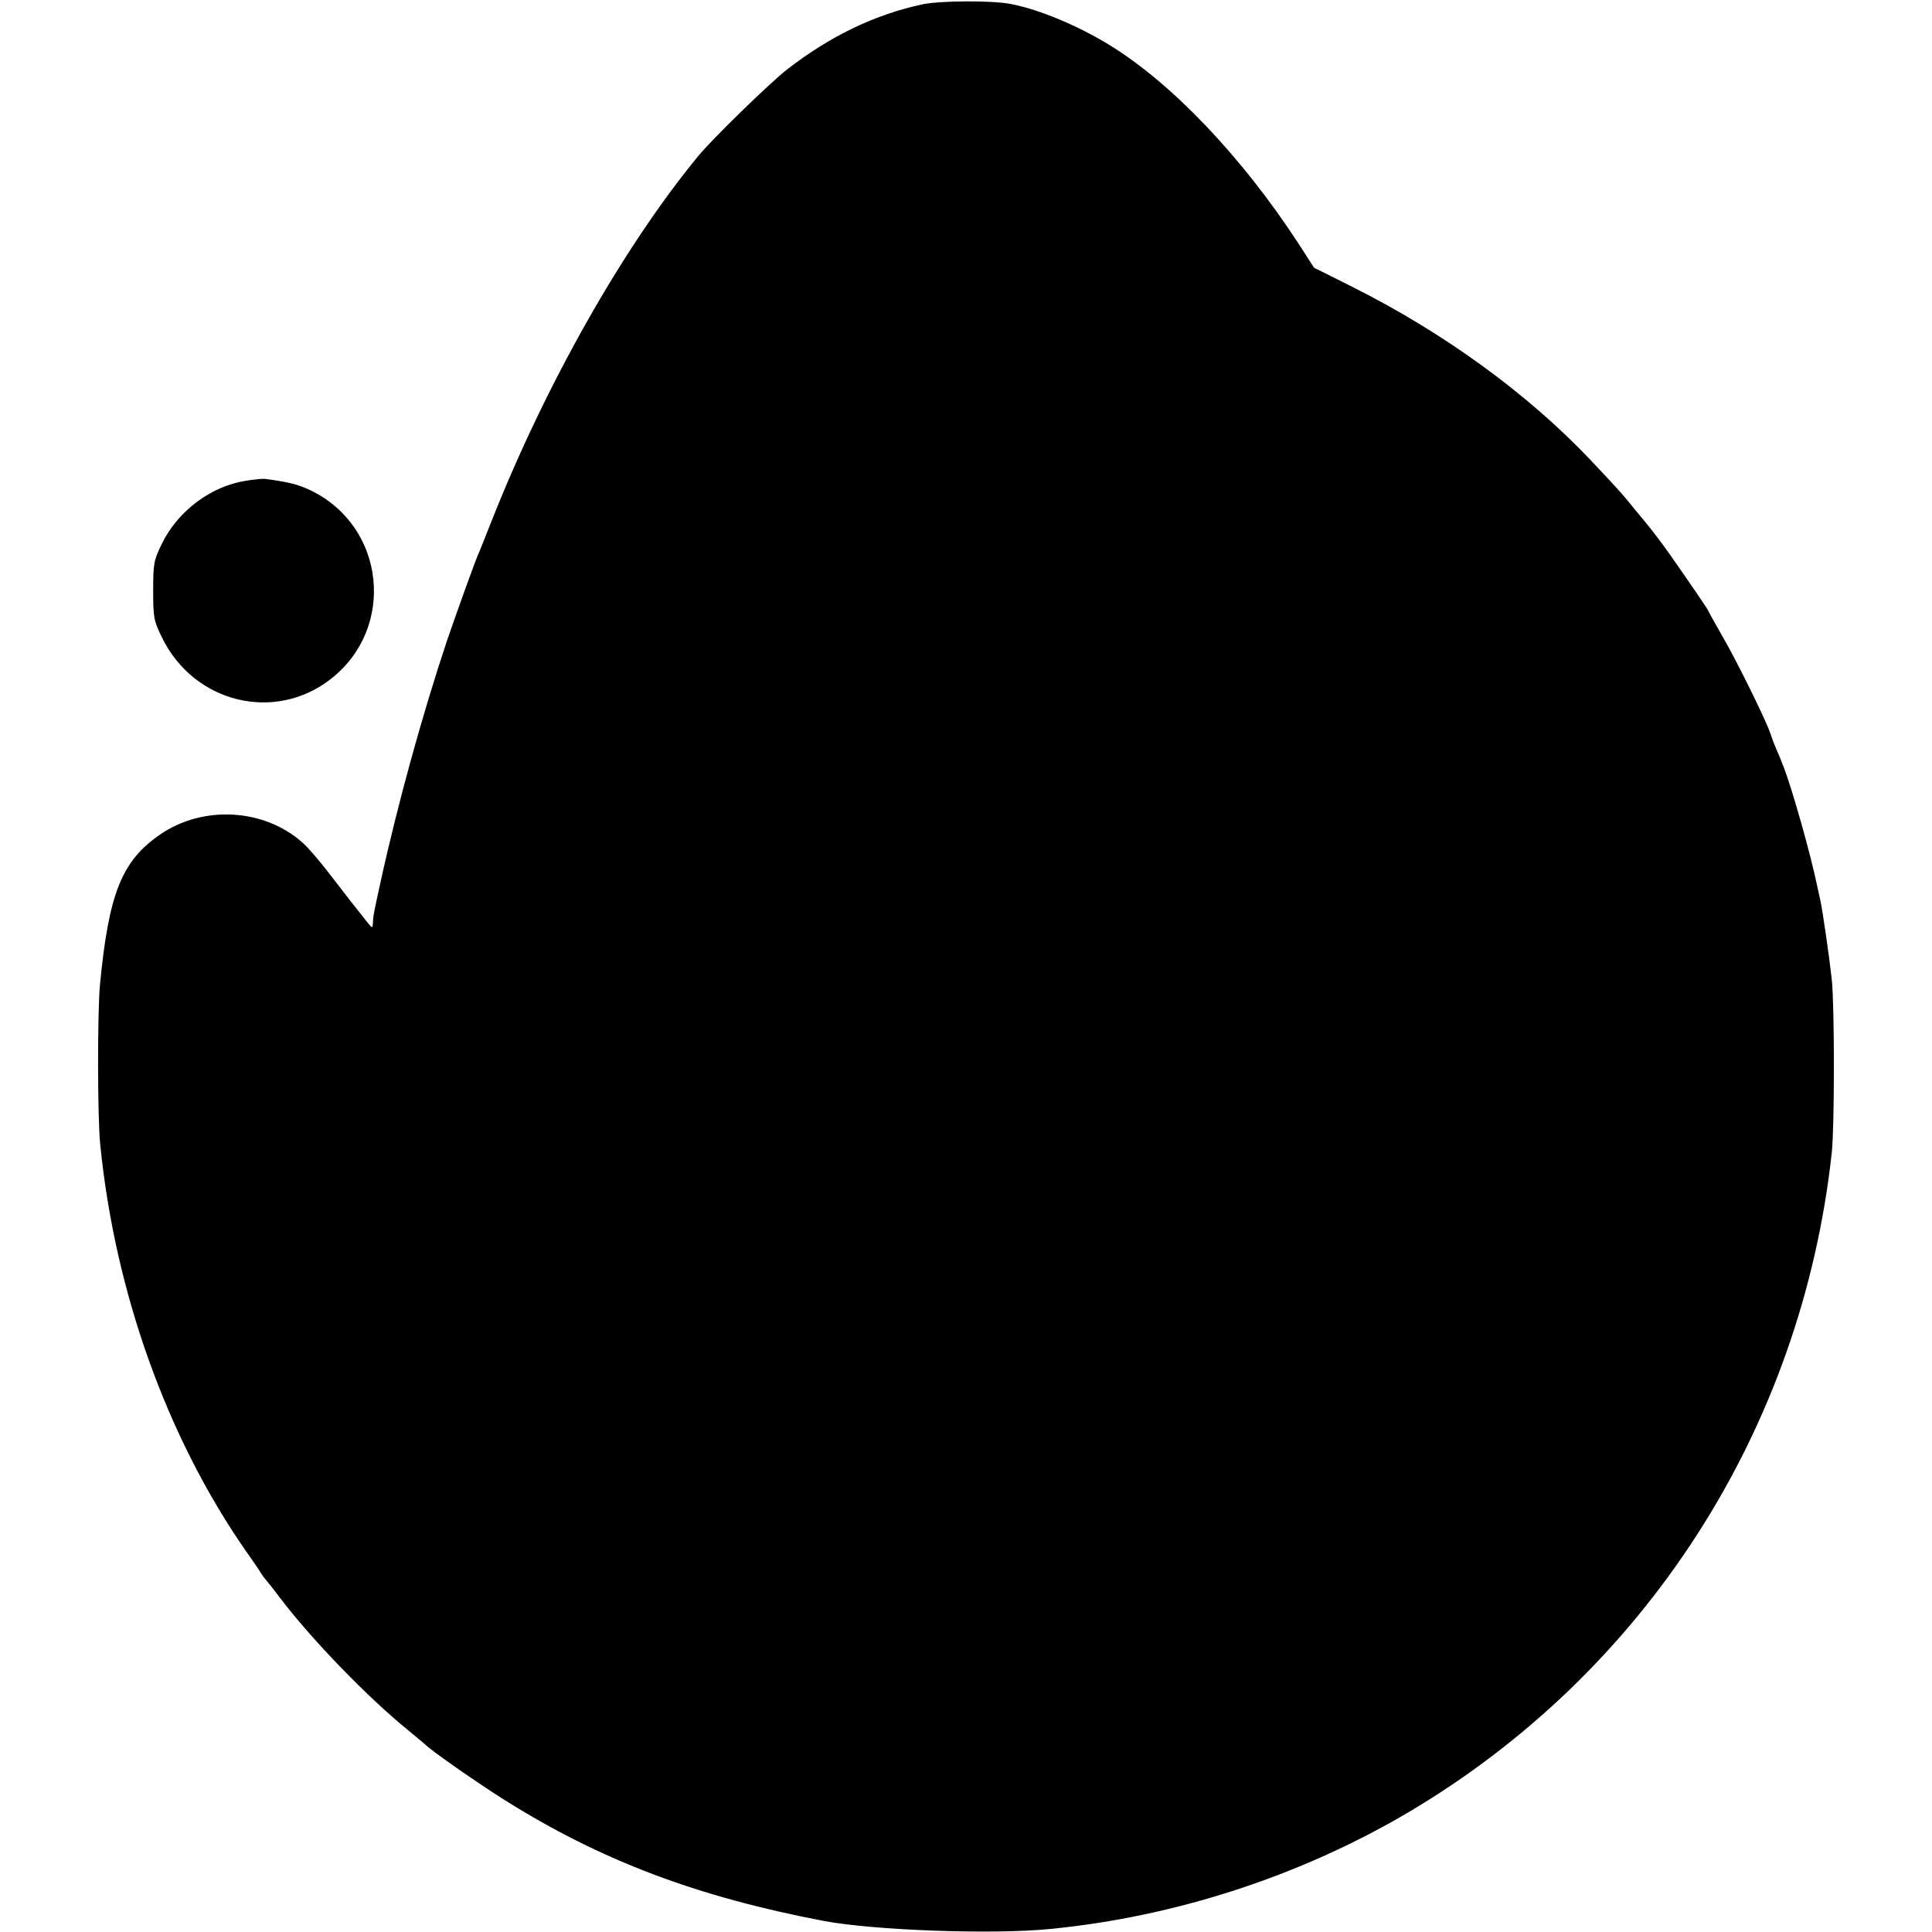
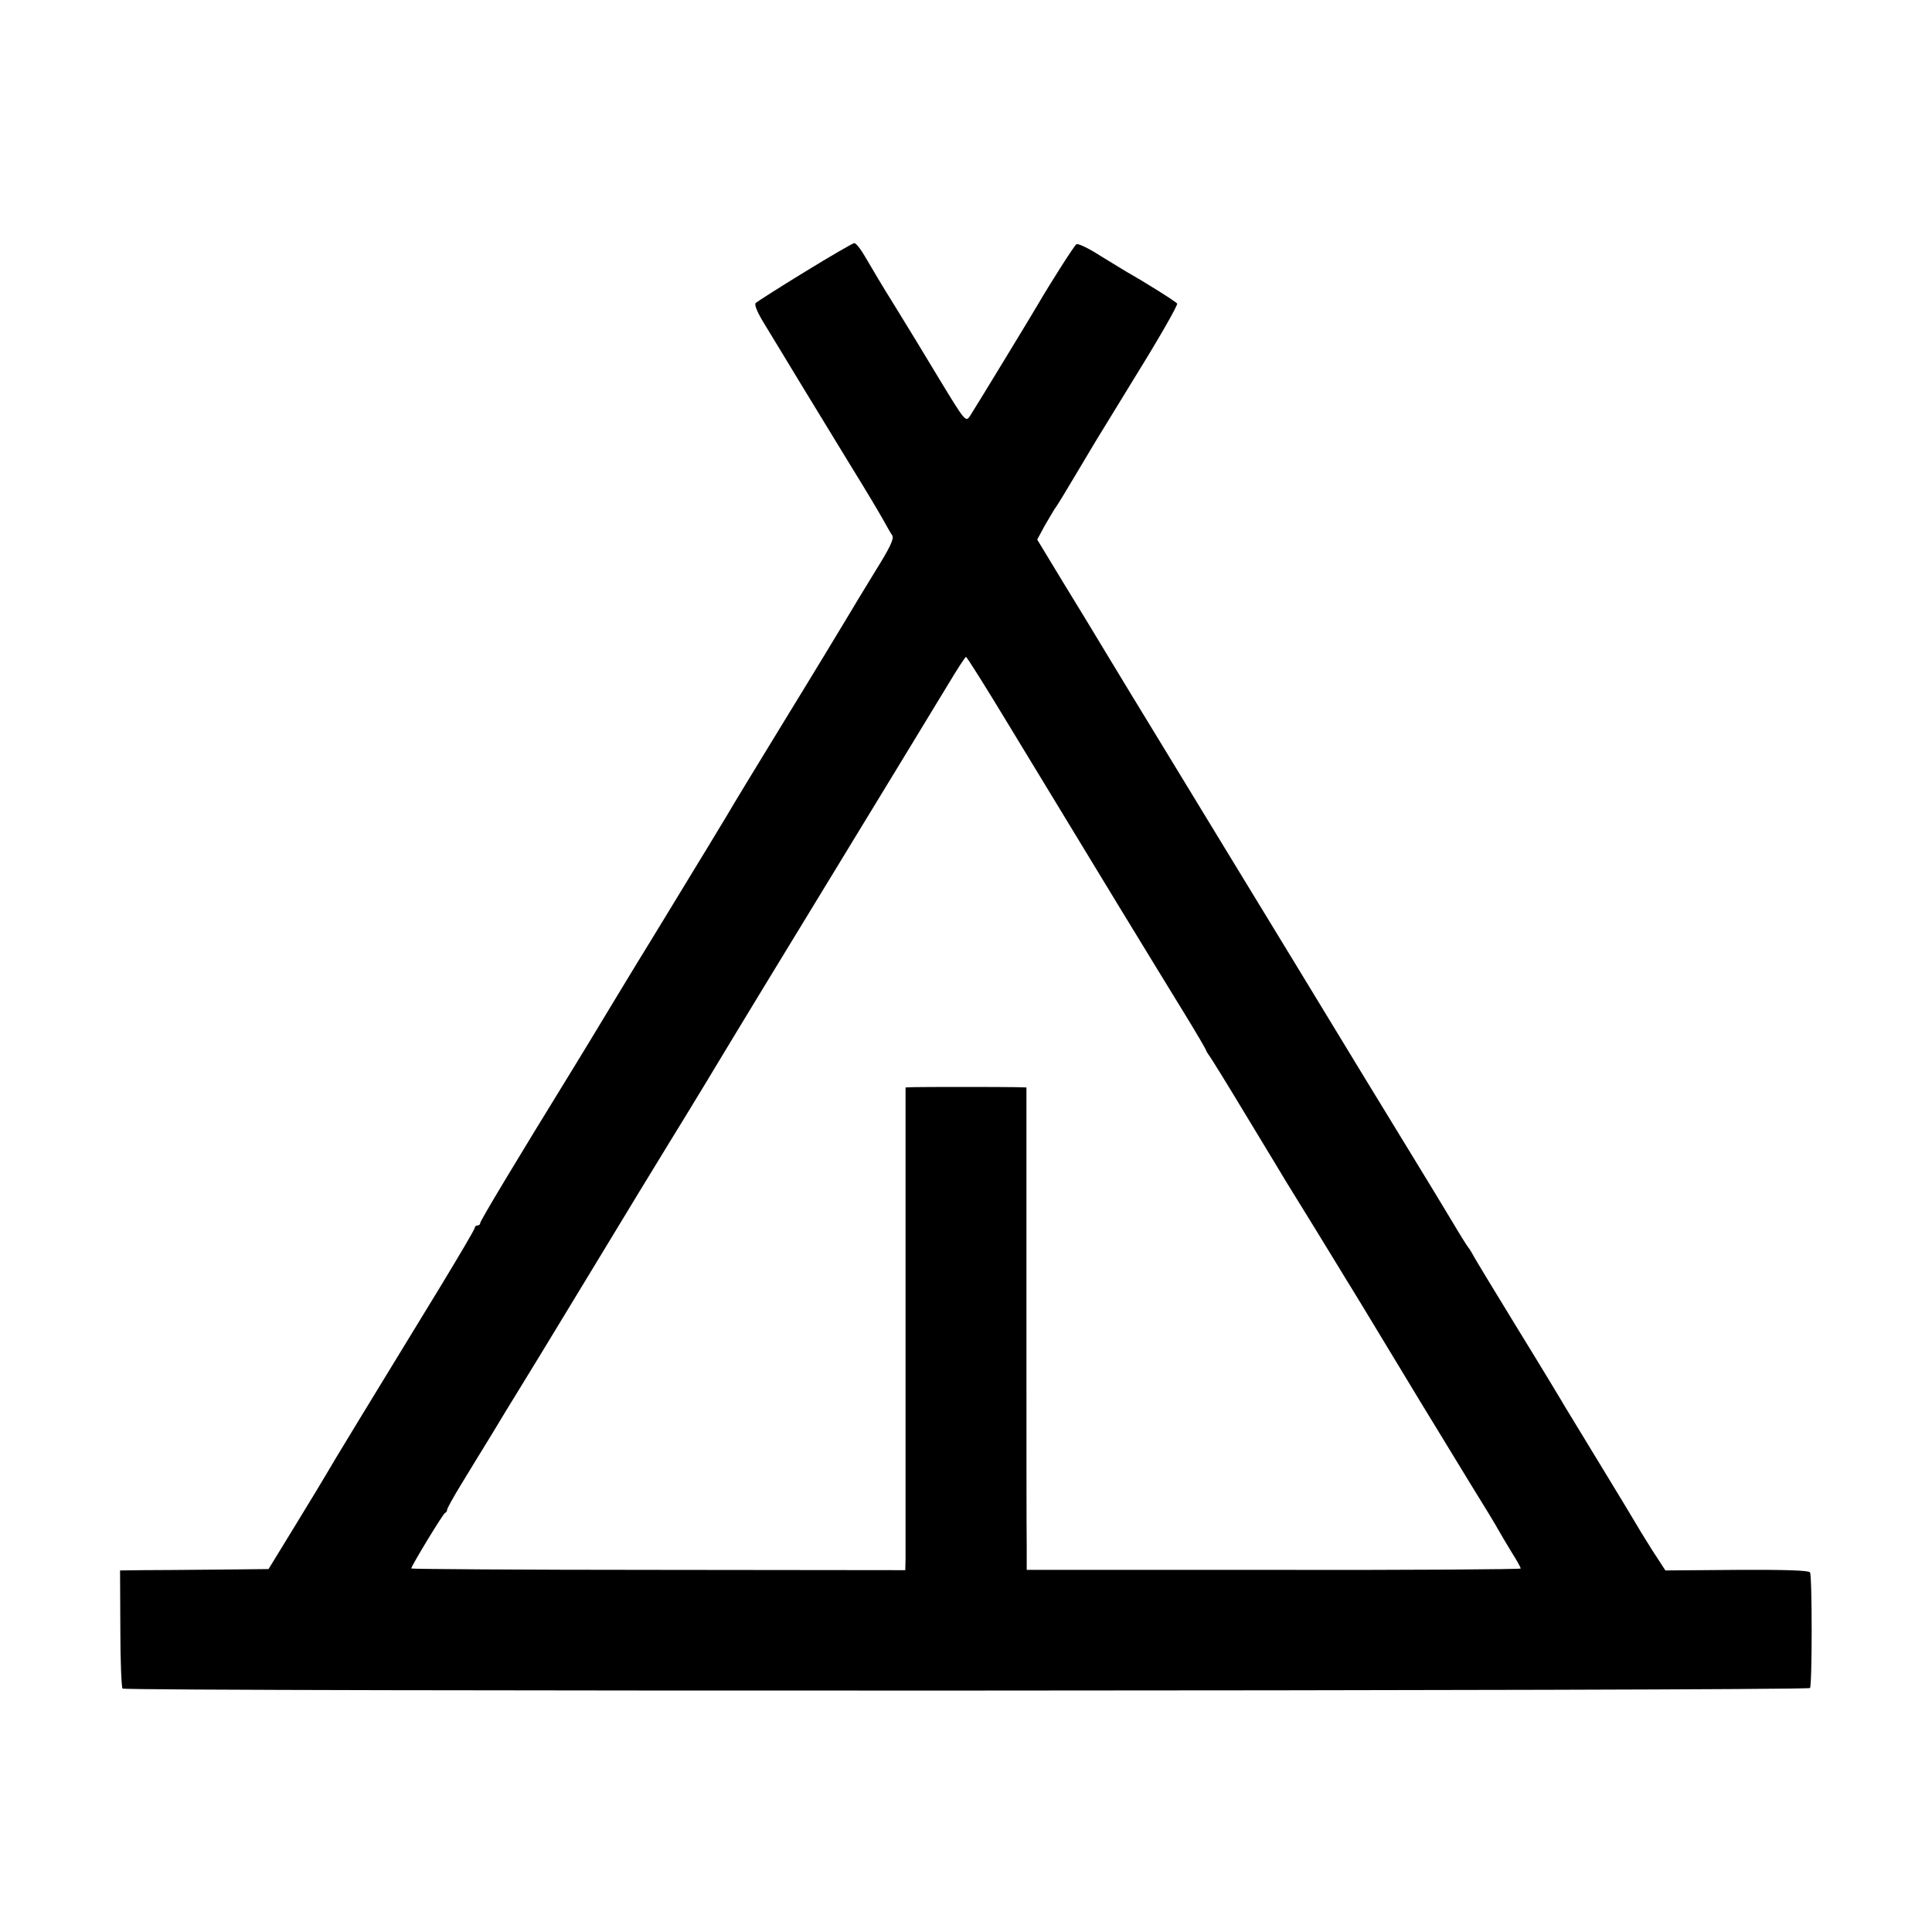
<svg xmlns="http://www.w3.org/2000/svg" version="1.0" width="700pt" height="700pt" viewBox="0 0 700 700" preserveAspectRatio="xMidYMid meet">
  <g transform="translate(0,700) scale(0.1,-0.1)" fill="#000000" stroke="none">
-     <path d="M3341 6984 c-172 -37 -334 -115 -491 -237 -61 -48 -267 -248 -319 -311 -273 -331 -556 -832 -752 -1329 -22 -56 -44 -111 -49 -122 -8 -17 -78 -211 -110 -305 -87 -260 -179 -591 -241 -875 -26 -117 -27 -126 -28 -150 -1 -19 -2 -19 -19 2 -52 65 -68 86 -132 169 -38 50 -85 105 -105 122 -139 123 -359 135 -514 29 -140 -96 -187 -213 -219 -547 -9 -101 -9 -476 1 -575 53 -537 243 -1067 531 -1479 23 -32 46 -66 51 -75 6 -9 12 -18 15 -21 3 -3 28 -34 55 -70 115 -151 317 -360 465 -480 30 -25 57 -47 60 -50 21 -22 187 -138 287 -201 350 -220 697 -351 1158 -439 181 -34 612 -50 820 -29 453 44 906 192 1295 421 862 509 1428 1389 1537 2393 10 93 10 530 0 625 -9 82 -33 250 -42 290 -3 14 -8 36 -11 50 -23 112 -89 346 -121 430 -4 8 -7 17 -8 20 -1 3 -8 21 -17 41 -9 20 -19 47 -23 60 -14 44 -121 262 -174 353 -28 49 -51 90 -51 92 0 3 -70 106 -139 204 -25 36 -66 90 -91 120 -25 30 -54 65 -65 79 -19 23 -46 53 -131 143 -227 240 -530 461 -863 628 l-140 70 -56 87 c-206 316 -461 583 -687 721 -113 69 -251 127 -353 147 -65 14 -261 13 -324 -1z" />
-     <path d="M890 5258 c-126 -20 -245 -109 -303 -227 -30 -61 -32 -73 -32 -171 0 -98 2 -109 32 -170 116 -238 410 -309 613 -149 235 185 196 550 -72 681 -45 22 -78 31 -168 43 -8 1 -40 -2 -70 -7z" />
+     <path d="M2916 6015 c-93 -57 -173 -108 -178 -113 -6 -6 7 -36 33 -78 23 -38 86 -141 139 -229 54 -88 135 -221 180 -295 46 -74 94 -155 108 -180 14 -25 29 -52 35 -60 7 -12 -9 -45 -62 -130 -39 -63 -85 -140 -103 -170 -18 -30 -117 -194 -222 -365 -104 -170 -199 -326 -210 -346 -12 -19 -61 -102 -111 -183 -49 -81 -101 -166 -115 -189 -14 -23 -39 -64 -55 -90 -17 -27 -77 -126 -134 -220 -57 -95 -127 -210 -156 -257 -194 -315 -325 -533 -325 -541 0 -5 -4 -9 -10 -9 -5 0 -10 -4 -10 -9 0 -5 -55 -98 -121 -207 -247 -404 -403 -660 -416 -684 -8 -14 -58 -97 -112 -185 l-98 -160 -189 -2 c-104 -1 -225 -2 -269 -2 l-80 -1 1 -210 c0 -116 4 -213 8 -218 11 -11 6107 -9 6114 2 8 13 8 406 0 419 -4 7 -88 10 -265 9 l-259 -2 -50 77 c-27 43 -54 87 -60 98 -6 11 -62 103 -124 205 -62 102 -120 197 -129 212 -9 16 -85 142 -170 280 -85 139 -160 262 -165 273 -6 11 -13 22 -16 25 -3 3 -30 46 -59 95 -30 50 -102 169 -161 265 -59 96 -240 393 -402 660 -163 267 -371 609 -463 760 -92 151 -194 318 -225 370 -31 52 -101 167 -155 255 l-97 160 27 50 c16 27 32 55 36 61 5 5 38 59 74 120 36 60 69 116 74 124 5 8 75 122 155 253 81 131 144 242 141 247 -4 7 -114 76 -183 115 -10 6 -52 32 -95 58 -42 27 -81 46 -87 42 -8 -5 -94 -140 -140 -219 -19 -33 -221 -365 -246 -404 -15 -22 -18 -18 -111 135 -52 87 -123 203 -157 258 -67 108 -67 110 -111 184 -16 28 -34 51 -40 50 -5 0 -86 -47 -179 -104z m739 -1642 c319 -526 519 -854 637 -1046 43 -70 78 -130 78 -133 0 -2 5 -10 10 -17 6 -7 69 -109 140 -227 72 -118 134 -222 139 -230 5 -8 55 -89 111 -180 56 -91 105 -172 110 -180 9 -14 52 -84 270 -445 54 -88 135 -221 180 -295 46 -74 91 -148 100 -165 9 -16 31 -53 48 -81 18 -28 32 -54 32 -57 0 -3 -403 -6 -895 -5 l-895 0 0 81 c-1 45 -1 439 -1 875 l0 792 -37 1 c-57 1 -344 1 -374 0 l-27 -1 0 -832 c0 -458 0 -852 0 -875 l-1 -42 -895 1 c-492 0 -895 3 -895 5 0 9 115 198 122 201 5 2 8 7 8 12 0 5 23 46 51 92 28 46 78 128 112 183 33 55 70 116 82 135 12 19 132 215 265 435 133 220 266 438 295 485 65 105 206 338 220 362 6 10 172 284 370 608 198 325 387 635 420 690 33 55 62 100 65 100 3 0 73 -111 155 -247z" />
  </g>
</svg>
